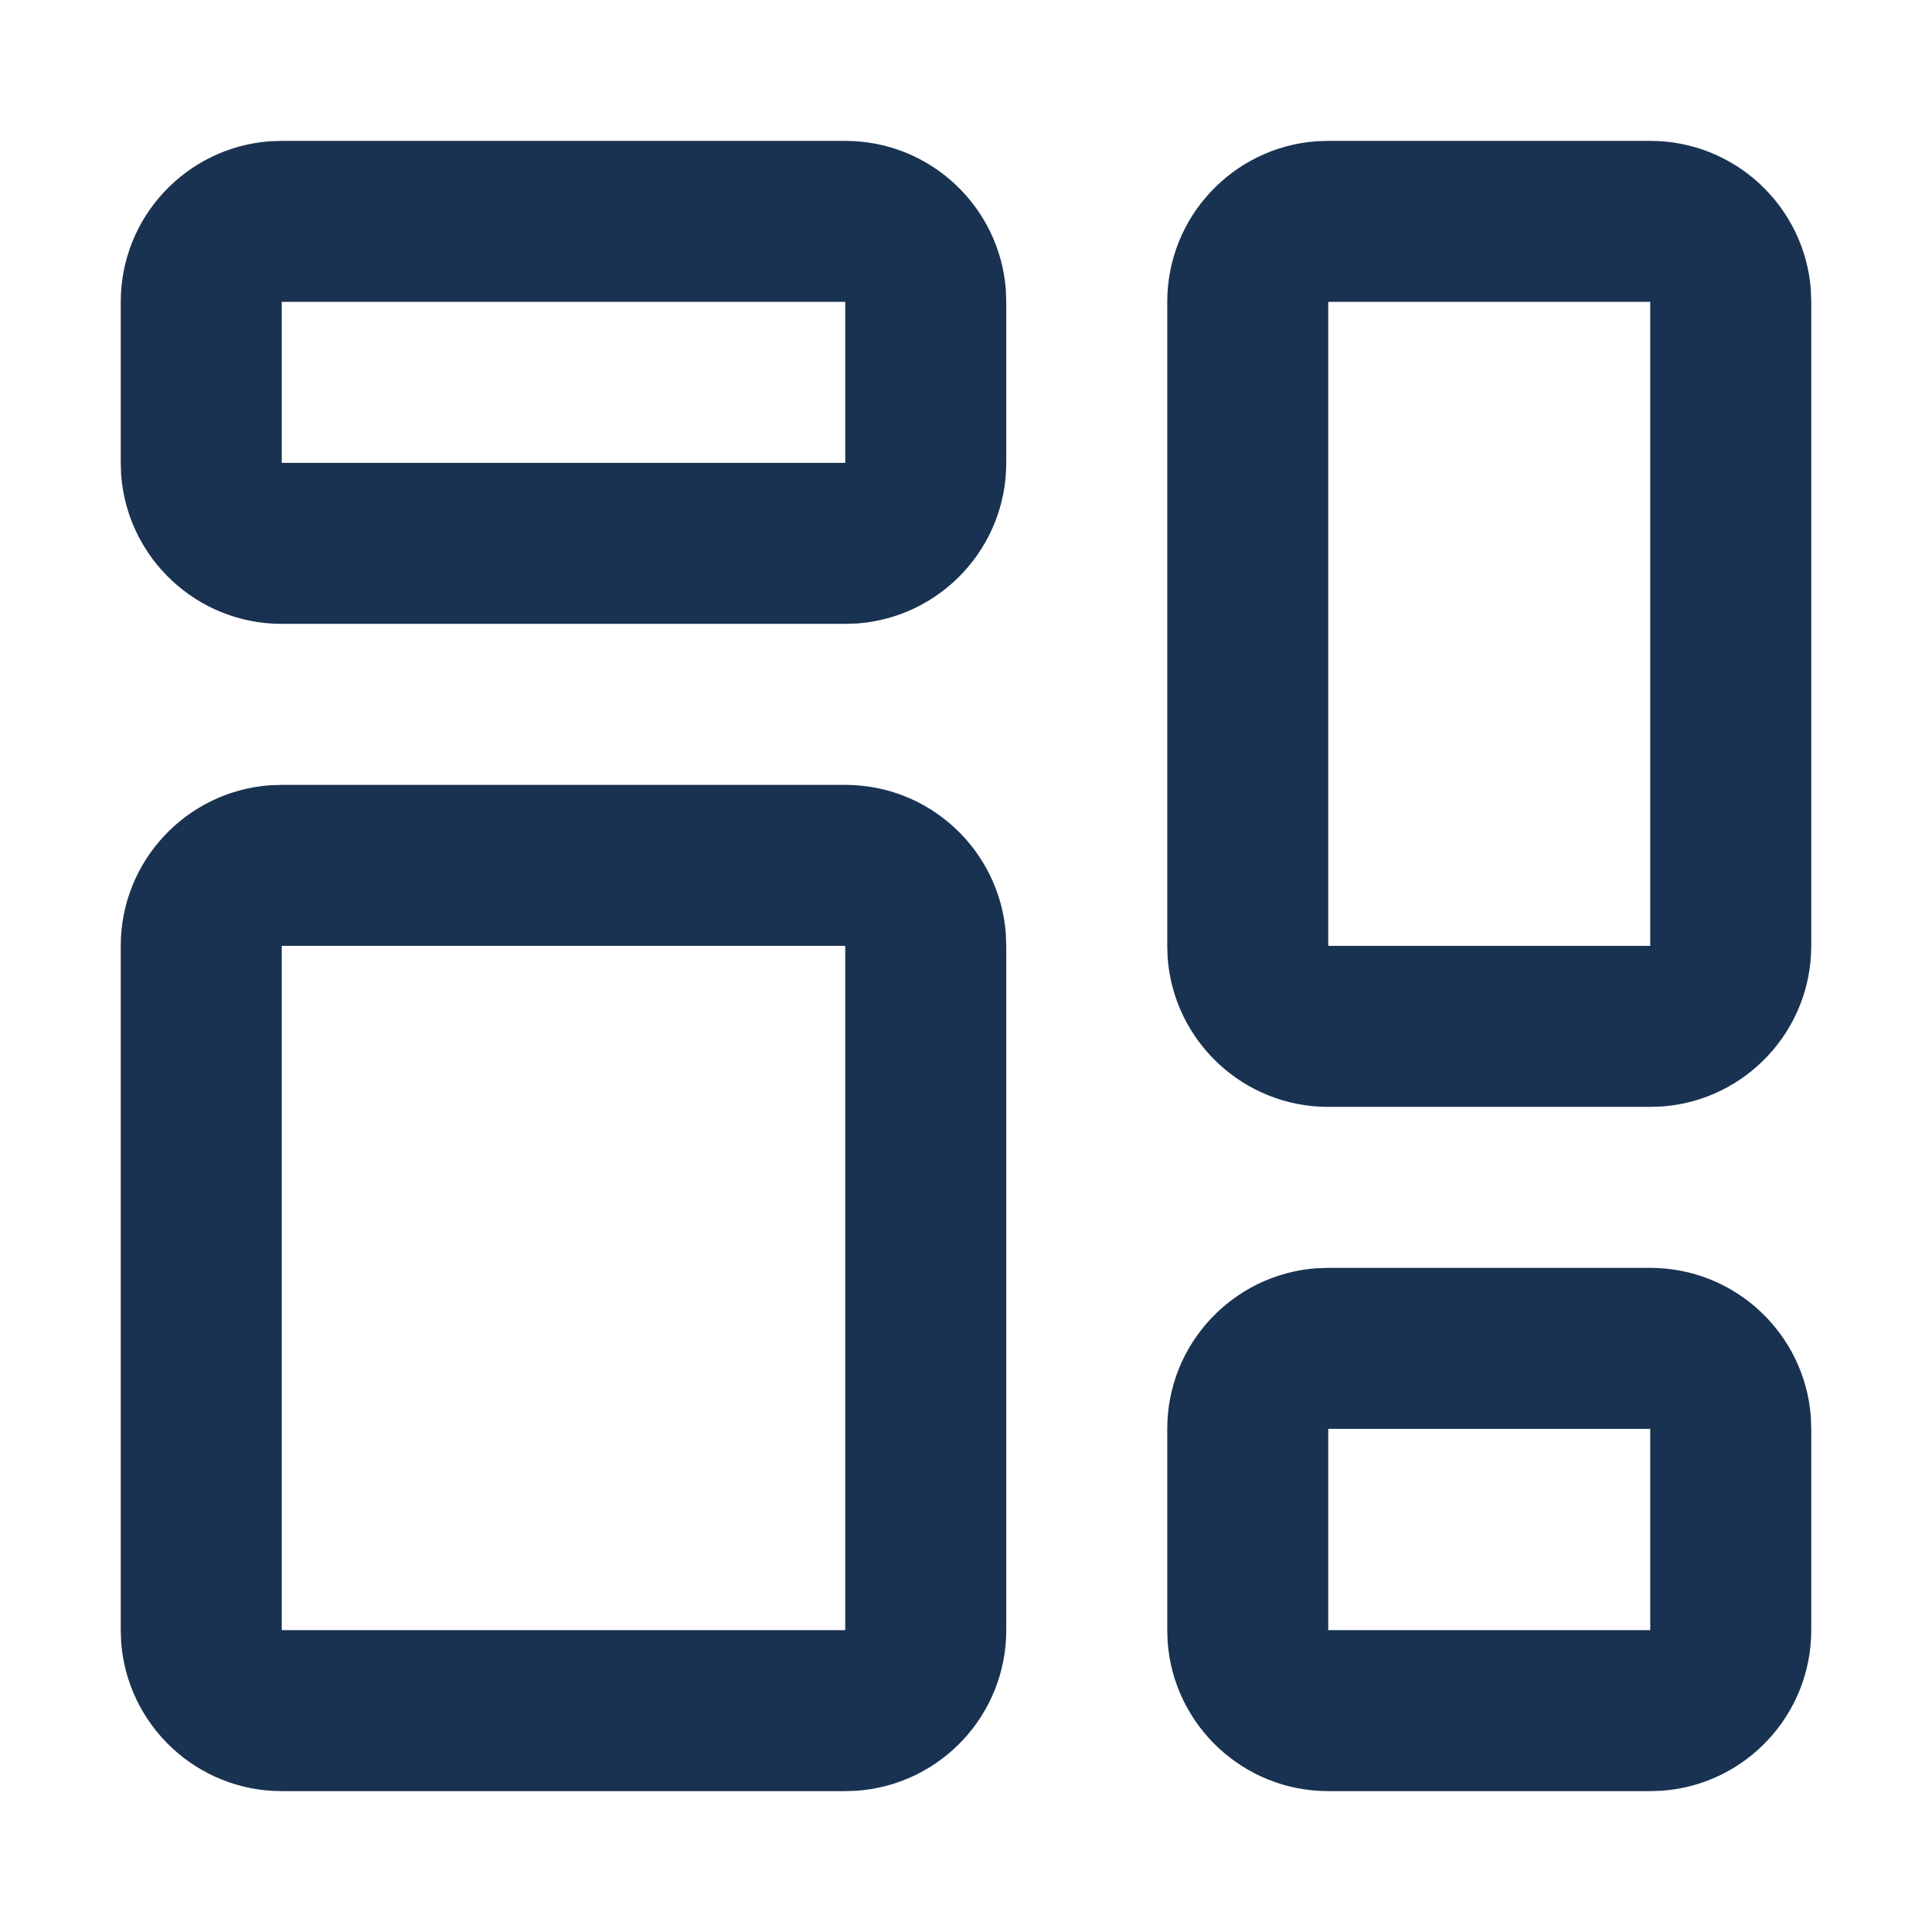
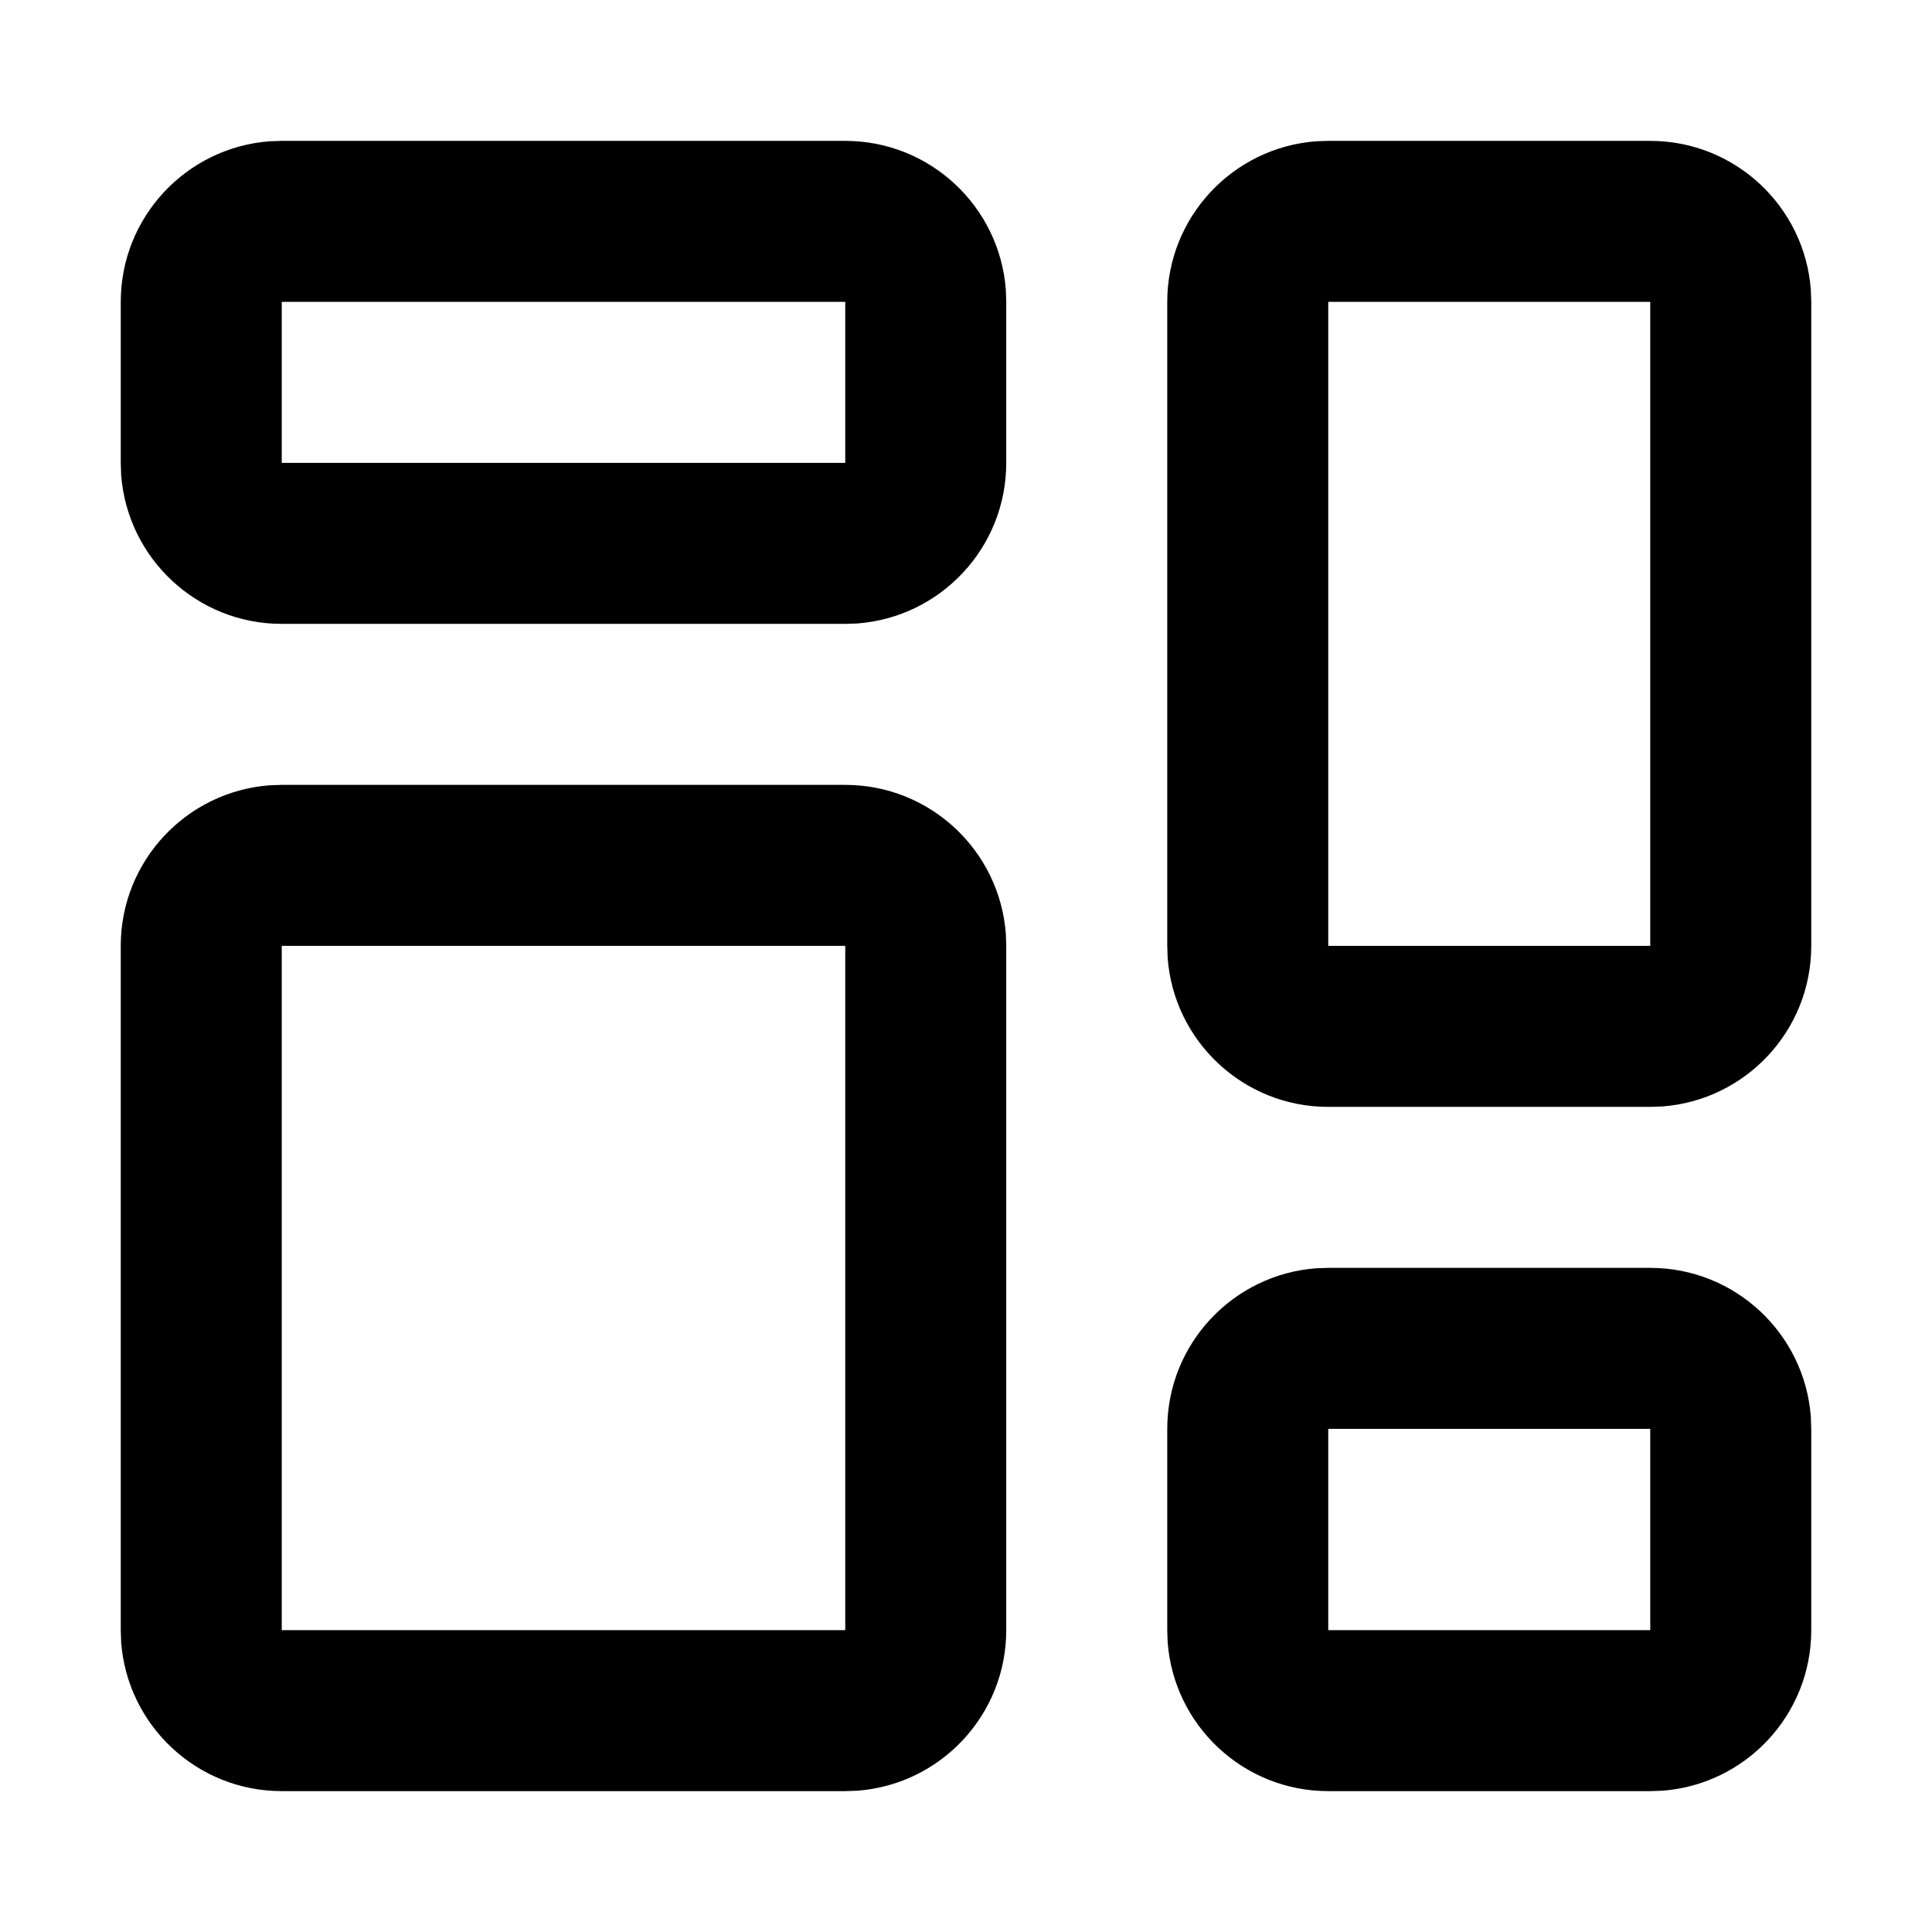
- <svg xmlns="http://www.w3.org/2000/svg" width="24px" height="24px" viewBox="0 0 24 24" version="1.1">
-   <g id="Symbols" stroke="none" stroke-width="1" fill="none" fill-rule="evenodd">
-     <g id="DashboardIcon" fill="#193251">
-       <path d="M10.5,9.75 C11.554,9.75 12.418,10.566 12.495,11.601 L12.5,11.75 L12.5,20.25 C12.5,21.304 11.684,22.168 10.649,22.245 L10.5,22.25 L3.5,22.25 C2.446,22.25 1.582,21.434 1.505,20.399 L1.5,20.25 L1.5,11.75 C1.5,10.696 2.316,9.832 3.351,9.755 L3.5,9.75 L10.5,9.75 Z M20.5,15.75 C21.554,15.75 22.418,16.566 22.495,17.601 L22.5,17.75 L22.5,20.25 C22.5,21.304 21.684,22.168 20.649,22.245 L20.5,22.25 L16.5,22.25 C15.446,22.25 14.582,21.434 14.505,20.399 L14.5,20.25 L14.5,17.75 C14.5,16.696 15.316,15.832 16.351,15.755 L16.5,15.75 L20.5,15.75 Z M10.5,11.75 L3.5,11.75 L3.5,20.25 L10.5,20.25 L10.5,11.75 Z M20.5,17.75 L16.5,17.75 L16.5,20.25 L20.5,20.25 L20.5,17.75 Z M20.5,1.75 C21.554,1.75 22.418,2.566 22.495,3.601 L22.5,3.75 L22.5,11.75 C22.5,12.804 21.684,13.668 20.649,13.745 L20.5,13.75 L16.5,13.75 C15.446,13.75 14.582,12.934 14.505,11.899 L14.5,11.75 L14.5,3.75 C14.5,2.696 15.316,1.832 16.351,1.755 L16.5,1.75 L20.5,1.75 Z M20.5,3.75 L16.5,3.75 L16.5,11.75 L20.5,11.75 L20.5,3.75 Z M10.5,1.75 C11.554,1.75 12.418,2.566 12.495,3.601 L12.5,3.75 L12.5,5.75 C12.5,6.804 11.684,7.668 10.649,7.745 L10.5,7.75 L3.5,7.75 C2.446,7.75 1.582,6.934 1.505,5.899 L1.5,5.75 L1.5,3.75 C1.5,2.696 2.316,1.832 3.351,1.755 L3.5,1.75 L10.5,1.75 Z M10.5,3.75 L3.5,3.75 L3.5,5.75 L10.5,5.75 L10.5,3.75 Z" />
-     </g>
-   </g>
+ <svg xmlns="http://www.w3.org/2000/svg" fill="currentcolor" viewBox="0 0 24 24" version="1.1">
+   <path d="M10.5,9.75 C11.554,9.75 12.418,10.566 12.495,11.601 L12.5,11.75 L12.5,20.25 C12.5,21.304 11.684,22.168 10.649,22.245 L10.5,22.25 L3.5,22.25 C2.446,22.25 1.582,21.434 1.505,20.399 L1.5,20.25 L1.5,11.75 C1.5,10.696 2.316,9.832 3.351,9.755 L3.5,9.75 L10.5,9.75 Z M20.5,15.75 C21.554,15.75 22.418,16.566 22.495,17.601 L22.5,17.75 L22.5,20.25 C22.5,21.304 21.684,22.168 20.649,22.245 L20.5,22.25 L16.5,22.25 C15.446,22.25 14.582,21.434 14.505,20.399 L14.5,20.25 L14.5,17.75 C14.5,16.696 15.316,15.832 16.351,15.755 L16.5,15.75 L20.5,15.75 Z M10.5,11.75 L3.5,11.75 L3.5,20.25 L10.5,20.25 L10.5,11.75 Z M20.5,17.75 L16.5,17.75 L16.5,20.25 L20.5,20.25 L20.5,17.75 Z M20.5,1.75 C21.554,1.75 22.418,2.566 22.495,3.601 L22.5,3.75 L22.5,11.75 C22.5,12.804 21.684,13.668 20.649,13.745 L20.5,13.75 L16.5,13.75 C15.446,13.75 14.582,12.934 14.505,11.899 L14.5,11.75 L14.5,3.75 C14.5,2.696 15.316,1.832 16.351,1.755 L16.5,1.75 L20.5,1.75 Z M20.5,3.75 L16.5,3.75 L16.5,11.75 L20.5,11.75 L20.5,3.75 Z M10.5,1.75 C11.554,1.75 12.418,2.566 12.495,3.601 L12.5,3.75 L12.5,5.75 C12.5,6.804 11.684,7.668 10.649,7.745 L10.5,7.75 L3.5,7.75 C2.446,7.75 1.582,6.934 1.505,5.899 L1.5,5.75 L1.5,3.75 C1.5,2.696 2.316,1.832 3.351,1.755 L3.5,1.75 L10.5,1.75 Z M10.5,3.75 L3.5,3.75 L3.5,5.75 L10.5,5.75 L10.5,3.75 Z" />
</svg>
